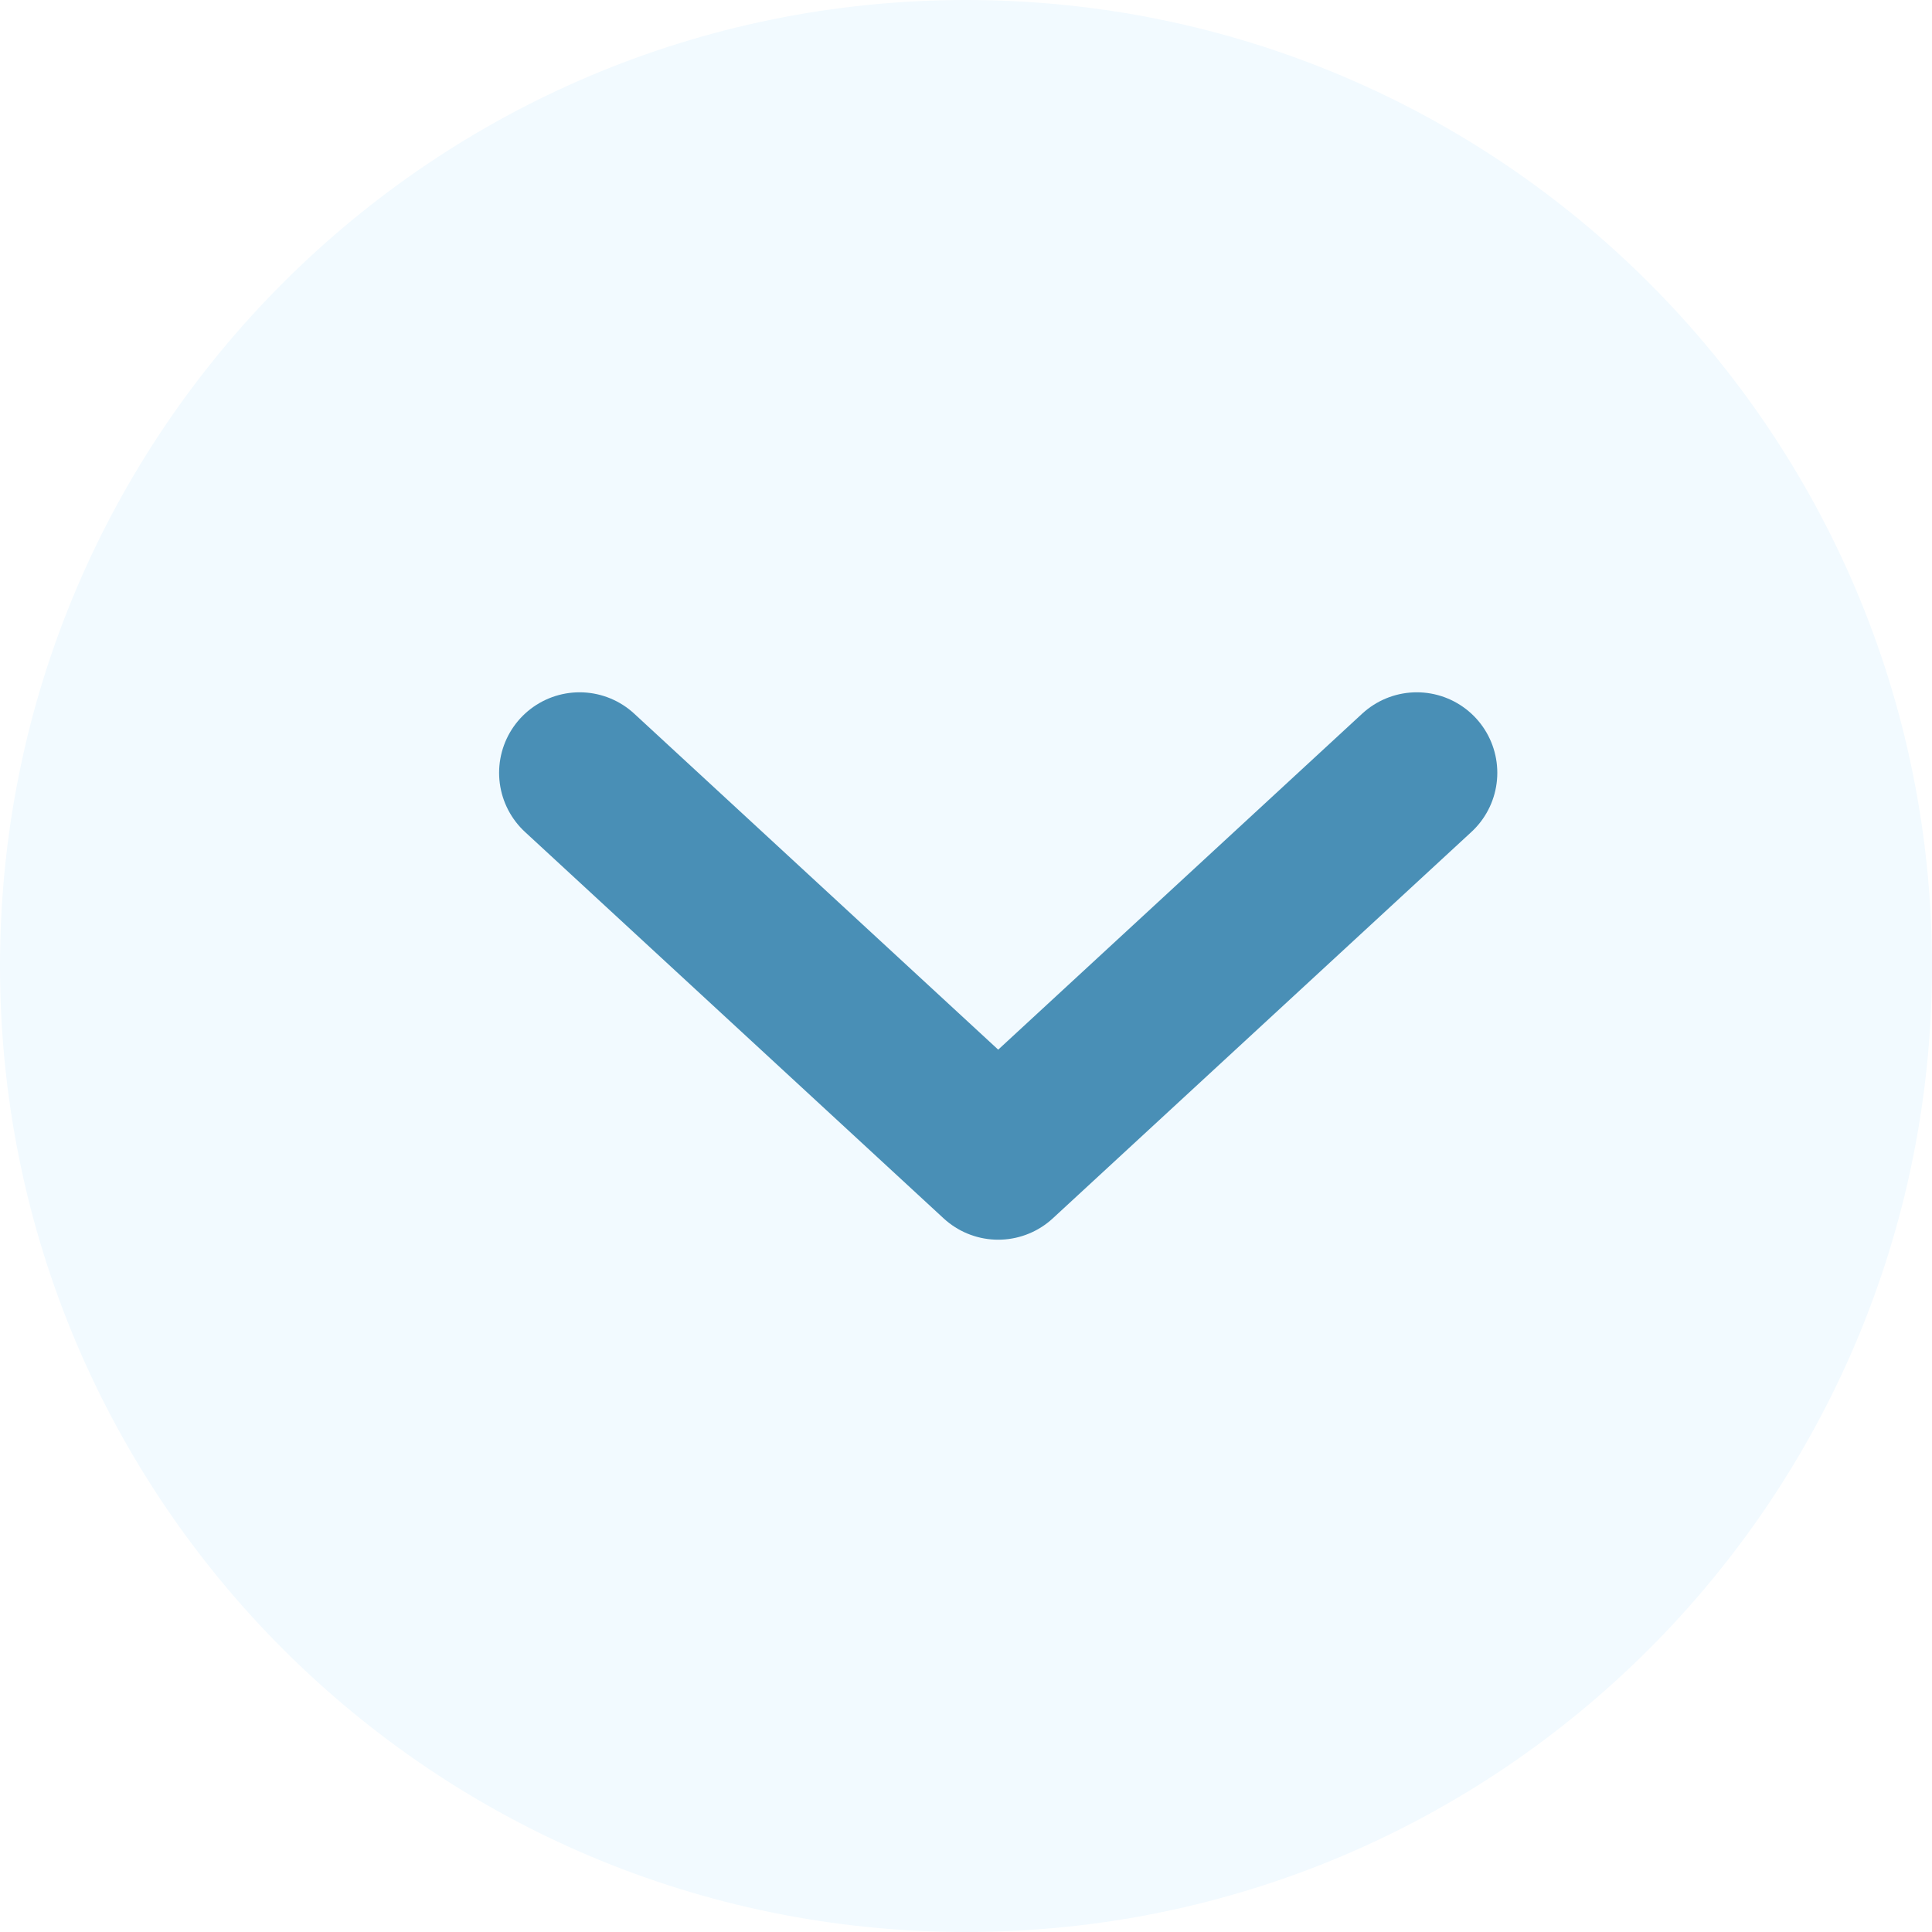
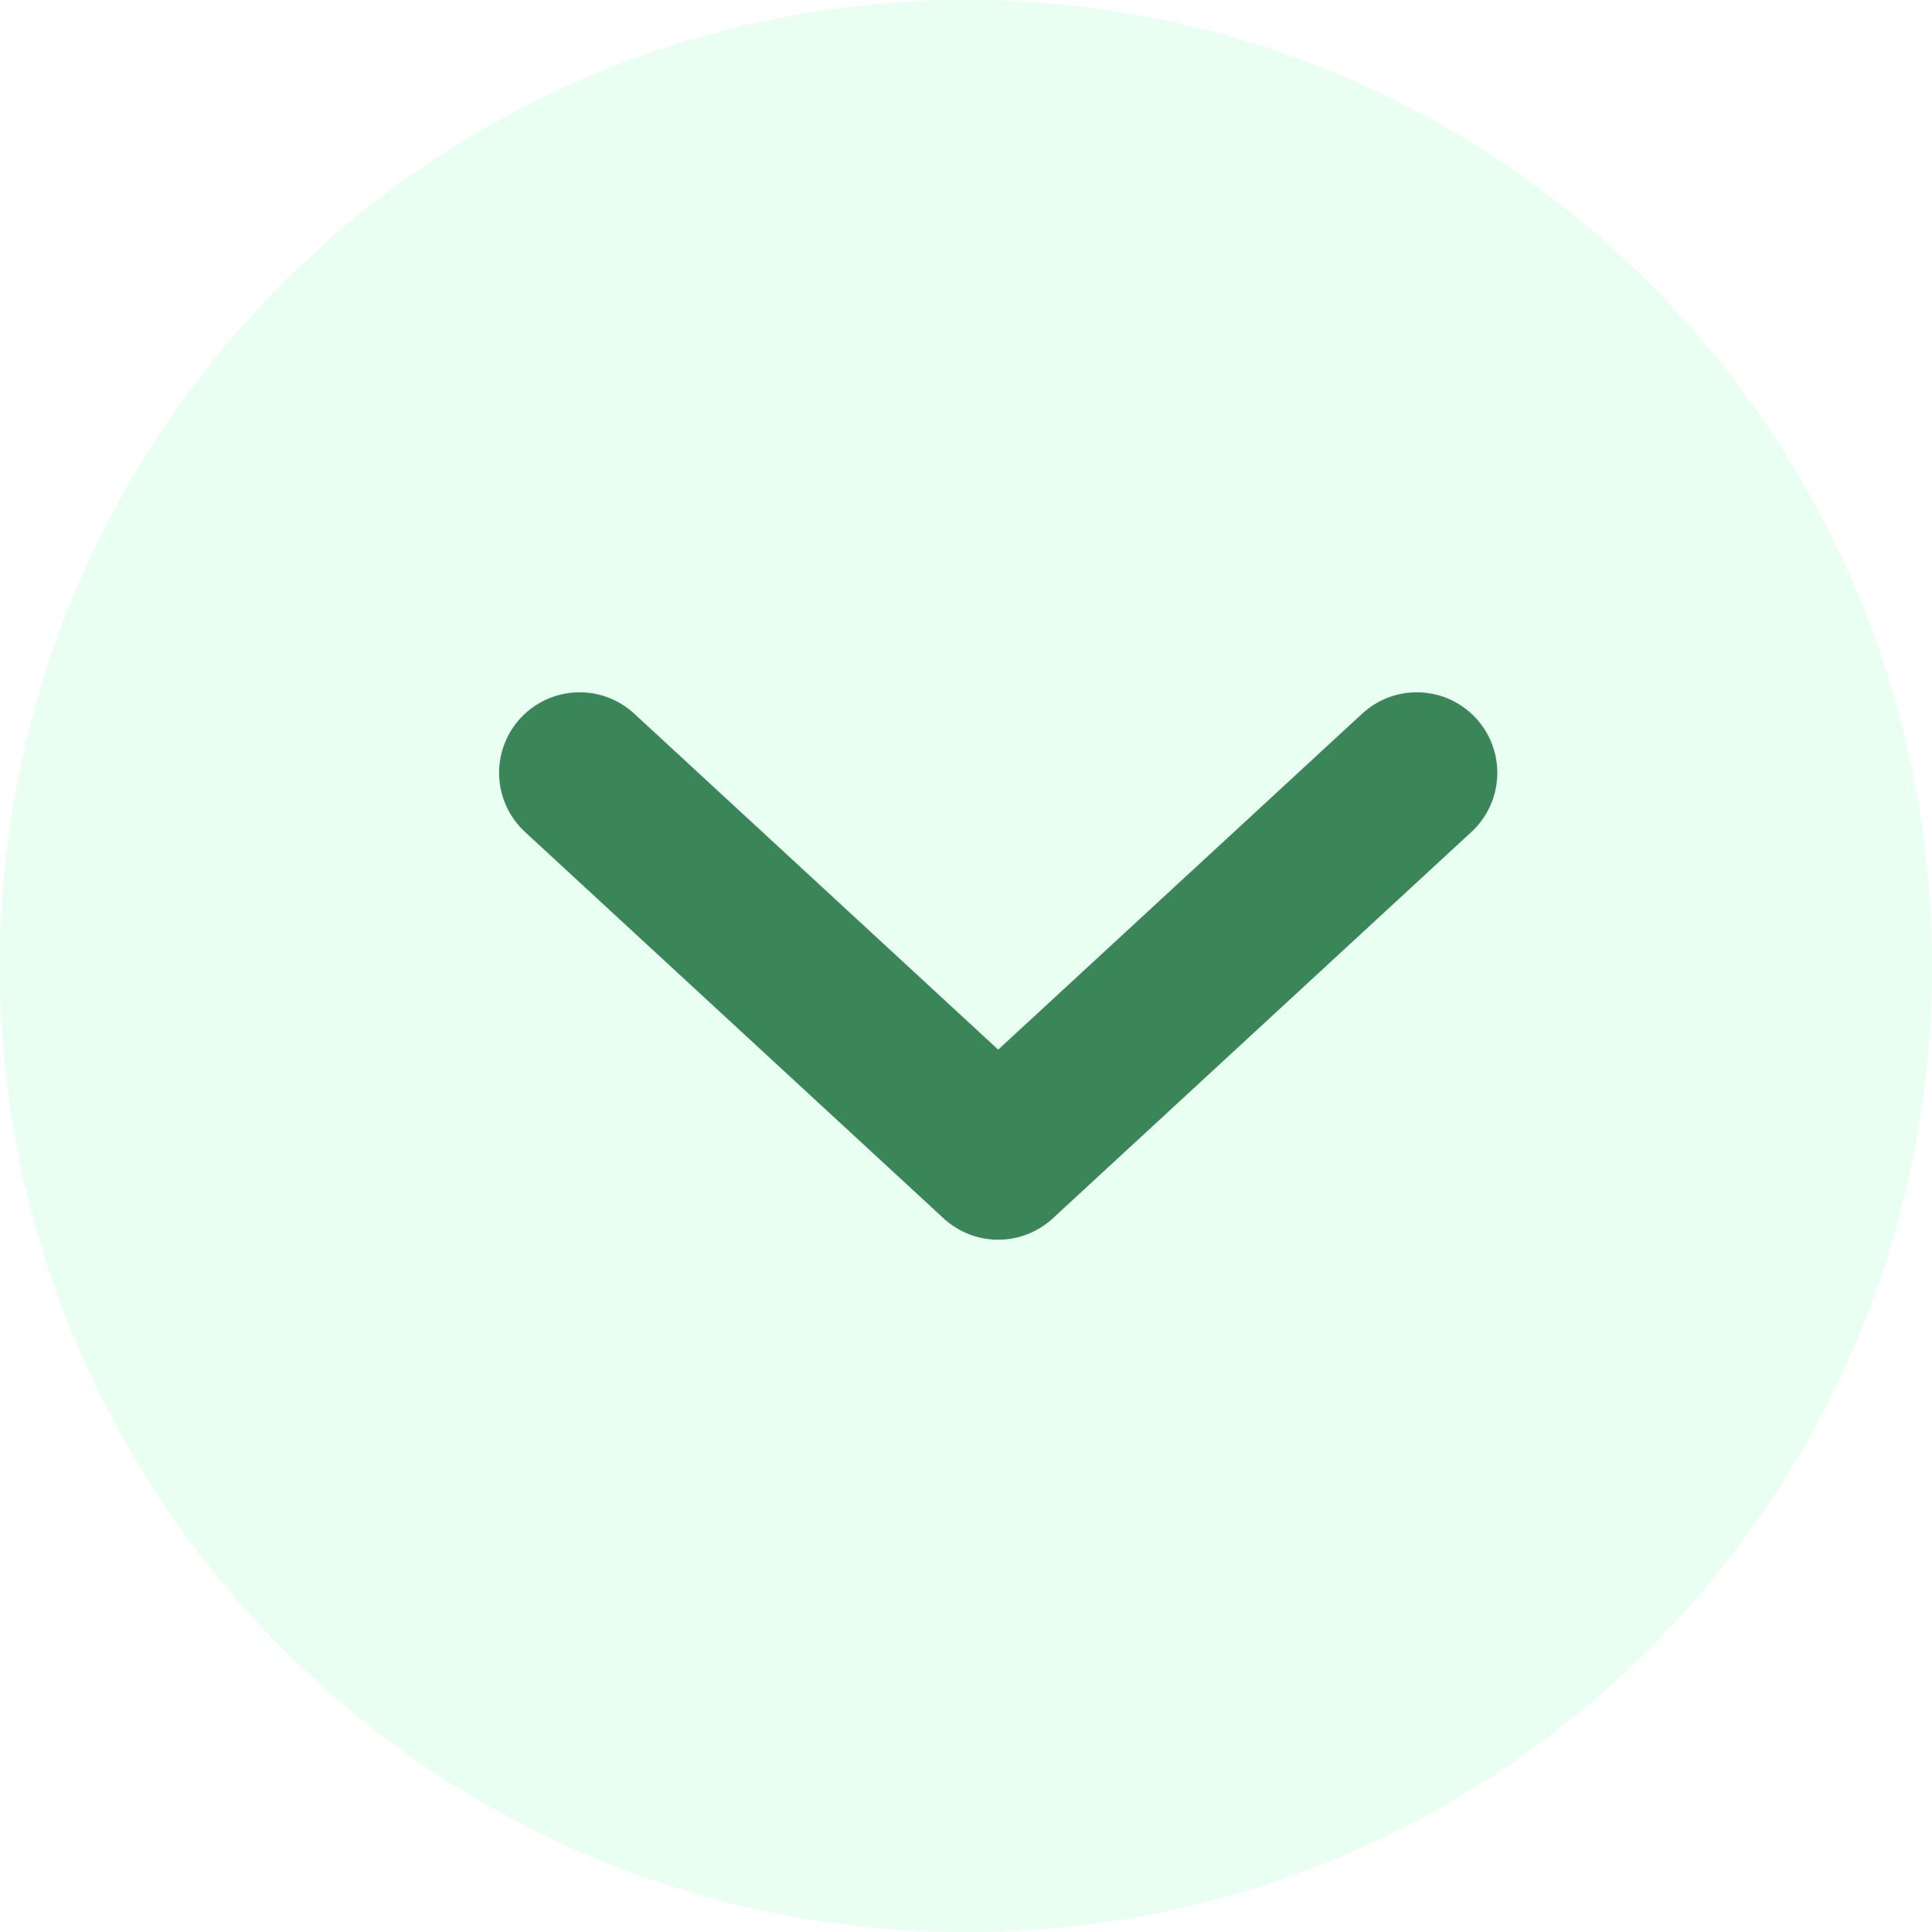
<svg xmlns="http://www.w3.org/2000/svg" width="30" height="30" viewBox="0 0 30 30" fill="none">
-   <circle cx="15" cy="15" r="15" fill="#F2FAFF" />
-   <path d="M9 12L15.5 18L22 12" stroke="#498FB6" stroke-width="2.5" stroke-linecap="round" stroke-linejoin="round" />
+   <circle cx="15" cy="15" r="15" fill="#E8FFF1" />
+   <path d="M9 12L15.5 18L22 12" stroke="#3B8659" stroke-width="2.5" stroke-linecap="round" stroke-linejoin="round" />
</svg>
